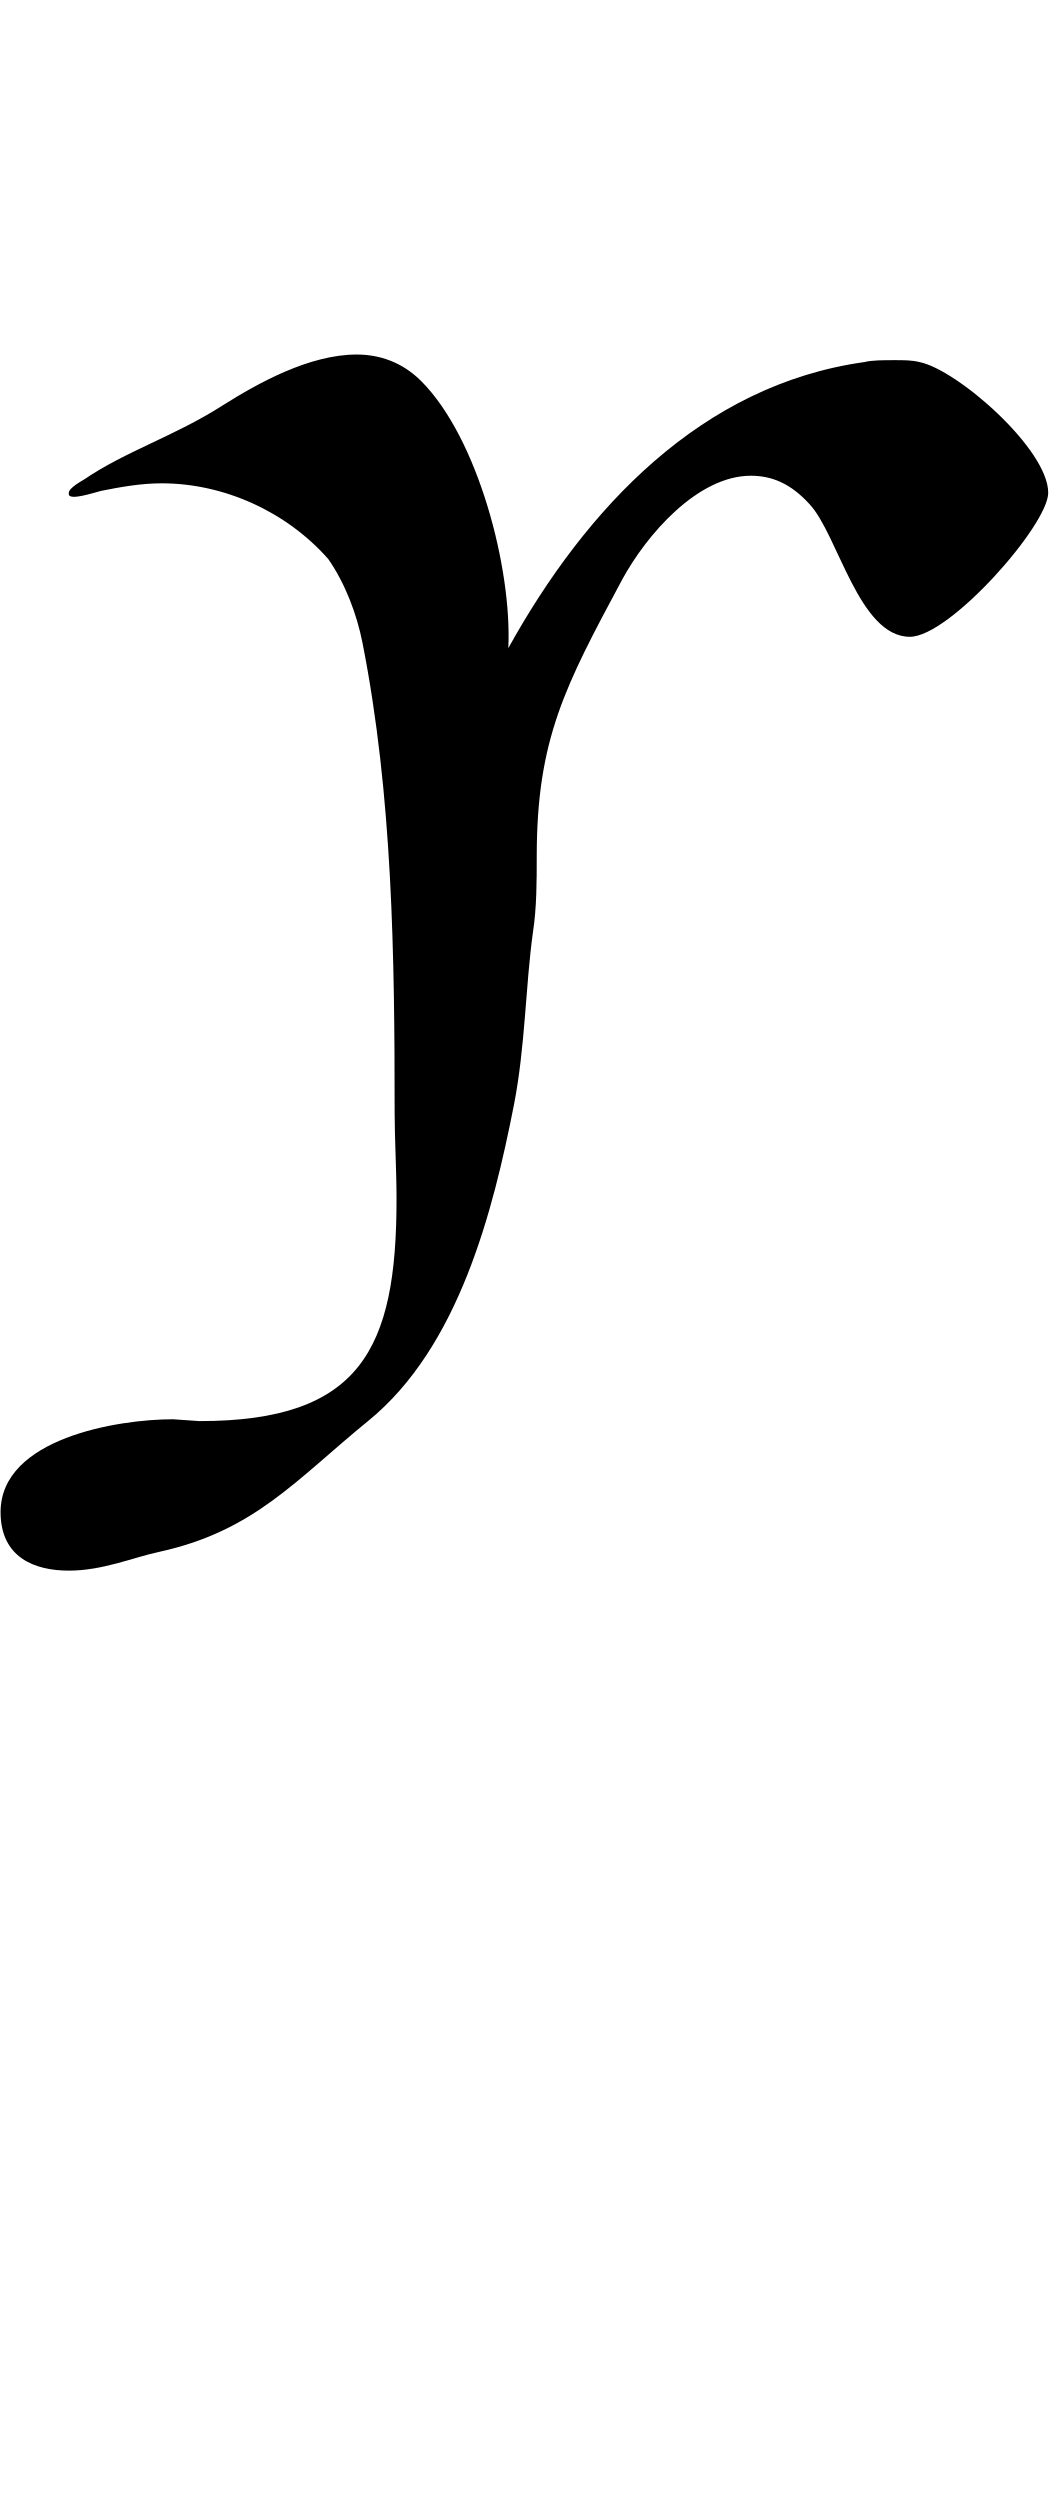
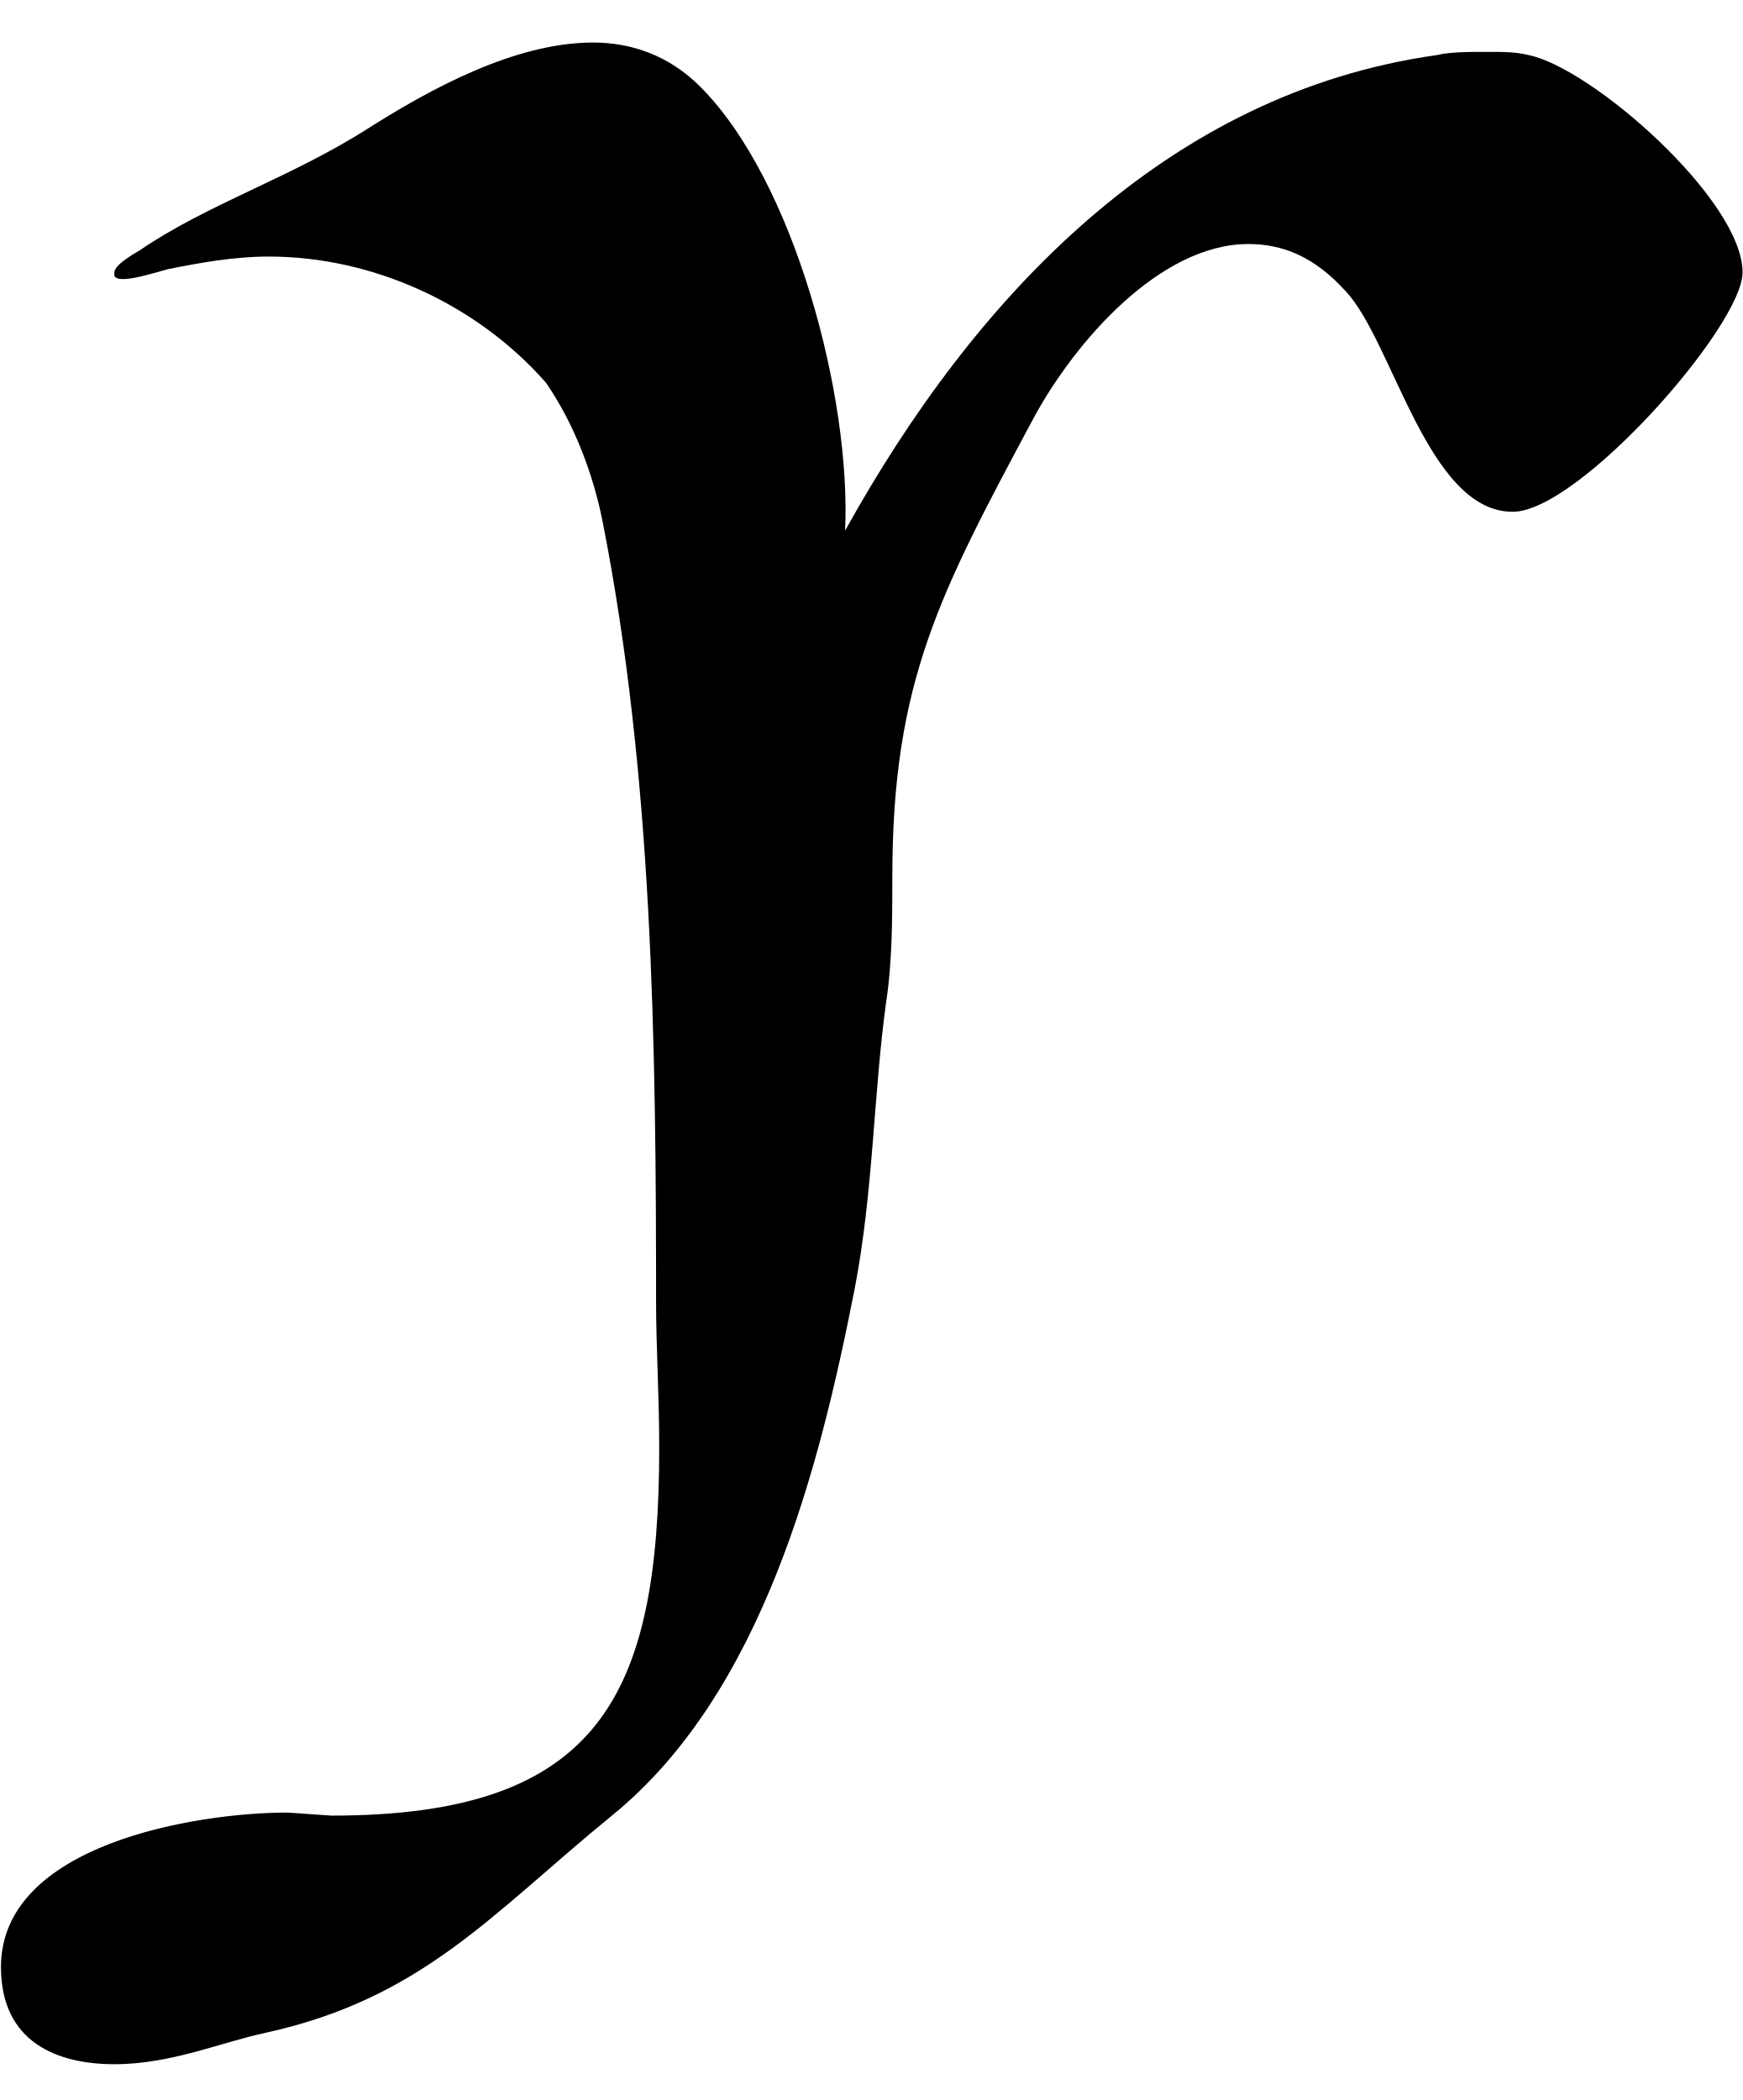
- <svg xmlns="http://www.w3.org/2000/svg" version="1.1" id="Layer_1" x="0px" y="0px" width="19.917px" height="47.5px" viewBox="0 0 19.917 47.5" enable-background="new 0 0 19.917 47.5" xml:space="preserve">
+ <svg xmlns="http://www.w3.org/2000/svg" version="1.1" id="Layer_1" x="0px" y="0px" width="19.917px" height="24px" viewBox="0 6.25 19.917 24" enable-background="new 0 6.25 19.917 24" xml:space="preserve">
  <g>
-     <path d="M0.011,28.73c0-1.404,2.232-1.764,3.275-1.764l0.504,0.035c3.06,0,3.744-1.367,3.744-4.211   c0-0.576-0.036-1.152-0.036-1.656c0-2.951-0.036-6.011-0.612-8.927c-0.108-0.54-0.324-1.116-0.648-1.584   c-0.792-0.9-1.979-1.44-3.167-1.44c-0.396,0-0.792,0.072-1.152,0.144C1.775,9.364,1.343,9.508,1.307,9.4V9.364   c0-0.036,0.036-0.108,0.288-0.252c0.792-0.54,1.728-0.828,2.627-1.404c0.684-0.432,1.656-0.972,2.556-0.972   c0.432,0,0.864,0.144,1.224,0.504c1.08,1.08,1.728,3.563,1.656,5.075c1.476-2.664,3.671-5.003,6.767-5.436   c0.145-0.036,0.359-0.036,0.576-0.036c0.18,0,0.324,0,0.468,0.036c0.72,0.144,2.447,1.656,2.447,2.484   c0,0.612-1.872,2.736-2.628,2.736c-0.971,0-1.367-1.944-1.907-2.52c-0.36-0.396-0.72-0.54-1.115-0.54   c-1.009,0-1.98,1.116-2.448,1.979c-1.08,2.016-1.62,3.023-1.62,5.255c0,0.468,0,0.972-0.072,1.439   c-0.144,1.045-0.144,2.16-0.36,3.275c-0.396,2.016-1.044,4.607-2.772,6.012c-1.368,1.116-2.16,2.088-3.959,2.484   c-0.504,0.107-1.08,0.359-1.728,0.359S0.011,29.594,0.011,28.73z" />
+     <path d="M0.011,28.73c0-1.404,2.232-1.765,3.275-1.765l0.504,0.035c3.06,0,3.744-1.367,3.744-4.211   c0-0.576-0.036-1.152-0.036-1.656c0-2.951-0.036-6.011-0.612-8.927c-0.108-0.54-0.324-1.116-0.648-1.584   c-0.792-0.9-1.979-1.44-3.167-1.44c-0.396,0-0.792,0.072-1.152,0.144C1.775,9.364,1.343,9.508,1.307,9.4V9.364   c0-0.036,0.036-0.108,0.288-0.252c0.792-0.54,1.728-0.828,2.627-1.404c0.684-0.432,1.656-0.972,2.556-0.972   c0.432,0,0.864,0.144,1.224,0.504c1.08,1.08,1.728,3.563,1.656,5.075c1.476-2.664,3.671-5.003,6.767-5.436   c0.145-0.036,0.359-0.036,0.576-0.036c0.18,0,0.324,0,0.467,0.036c0.721,0.144,2.447,1.656,2.447,2.484   c0,0.612-1.871,2.736-2.627,2.736c-0.972,0-1.367-1.944-1.908-2.52c-0.359-0.396-0.719-0.54-1.114-0.54   c-1.009,0-1.979,1.116-2.448,1.979c-1.08,2.016-1.62,3.023-1.62,5.255c0,0.468,0,0.972-0.072,1.439   c-0.144,1.045-0.144,2.16-0.36,3.275c-0.396,2.016-1.044,4.607-2.772,6.012c-1.368,1.116-2.16,2.088-3.959,2.483   c-0.504,0.107-1.08,0.359-1.728,0.359S0.011,29.594,0.011,28.73z" />
  </g>
</svg>
